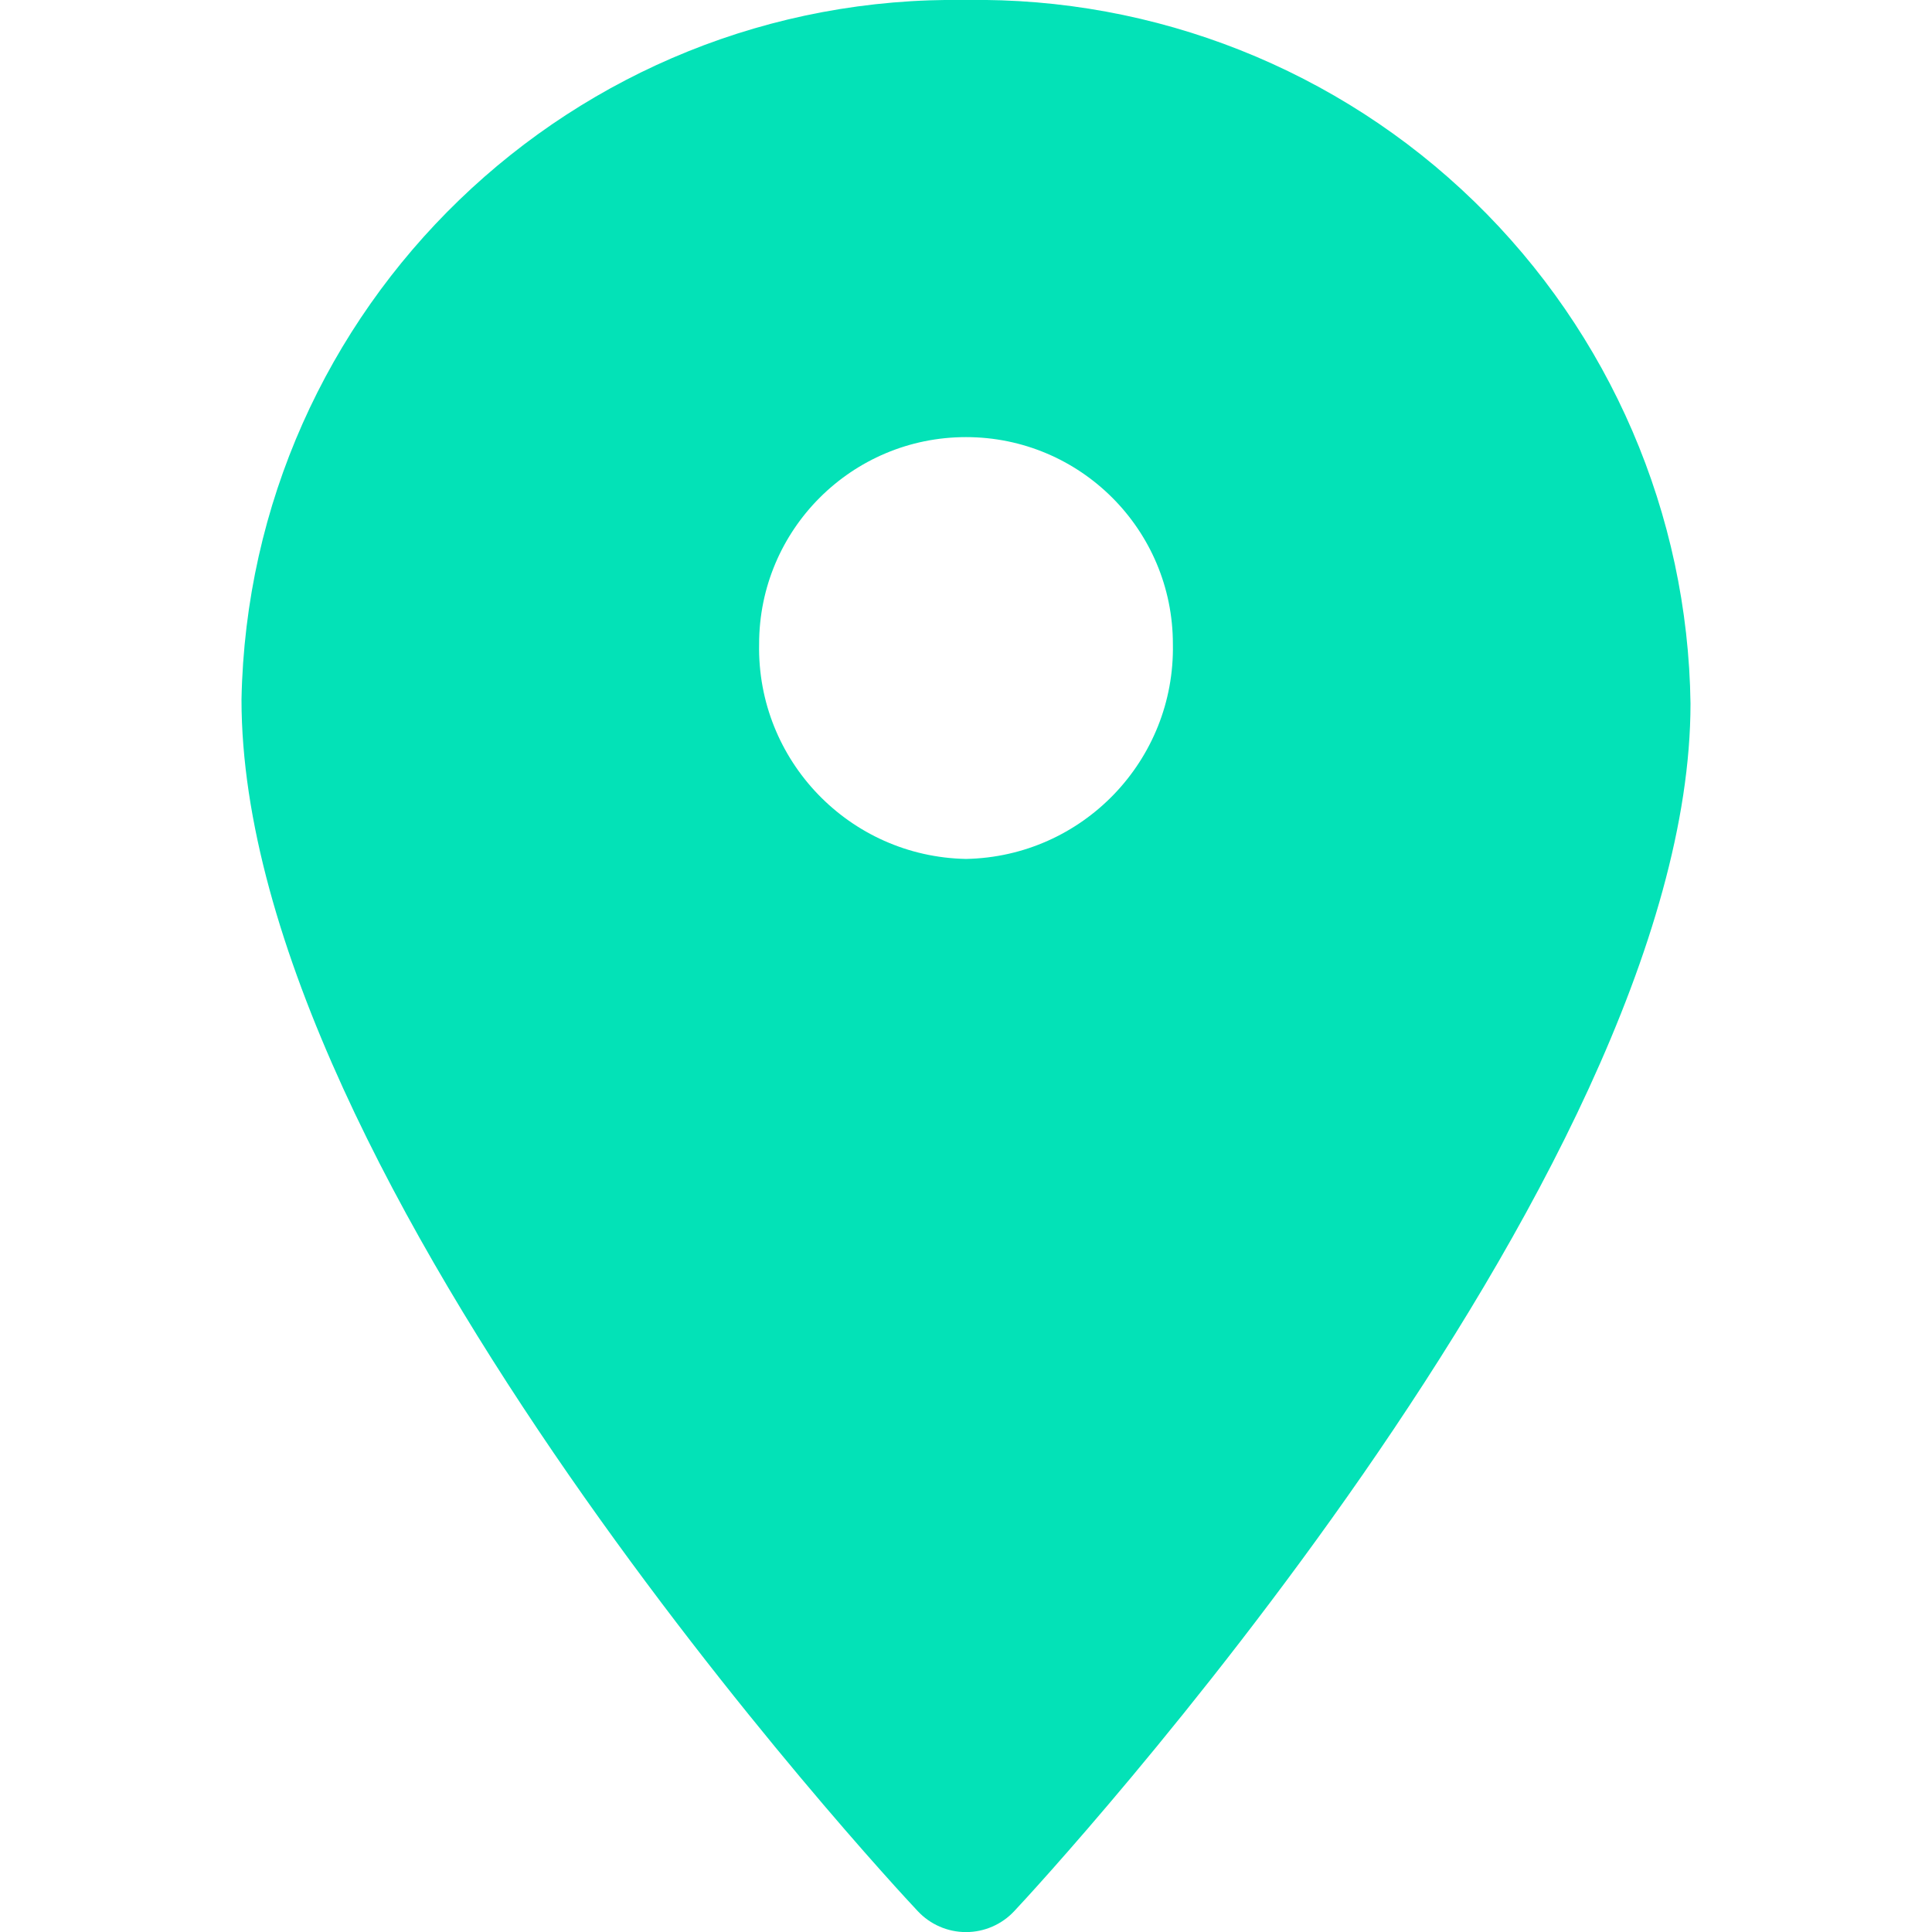
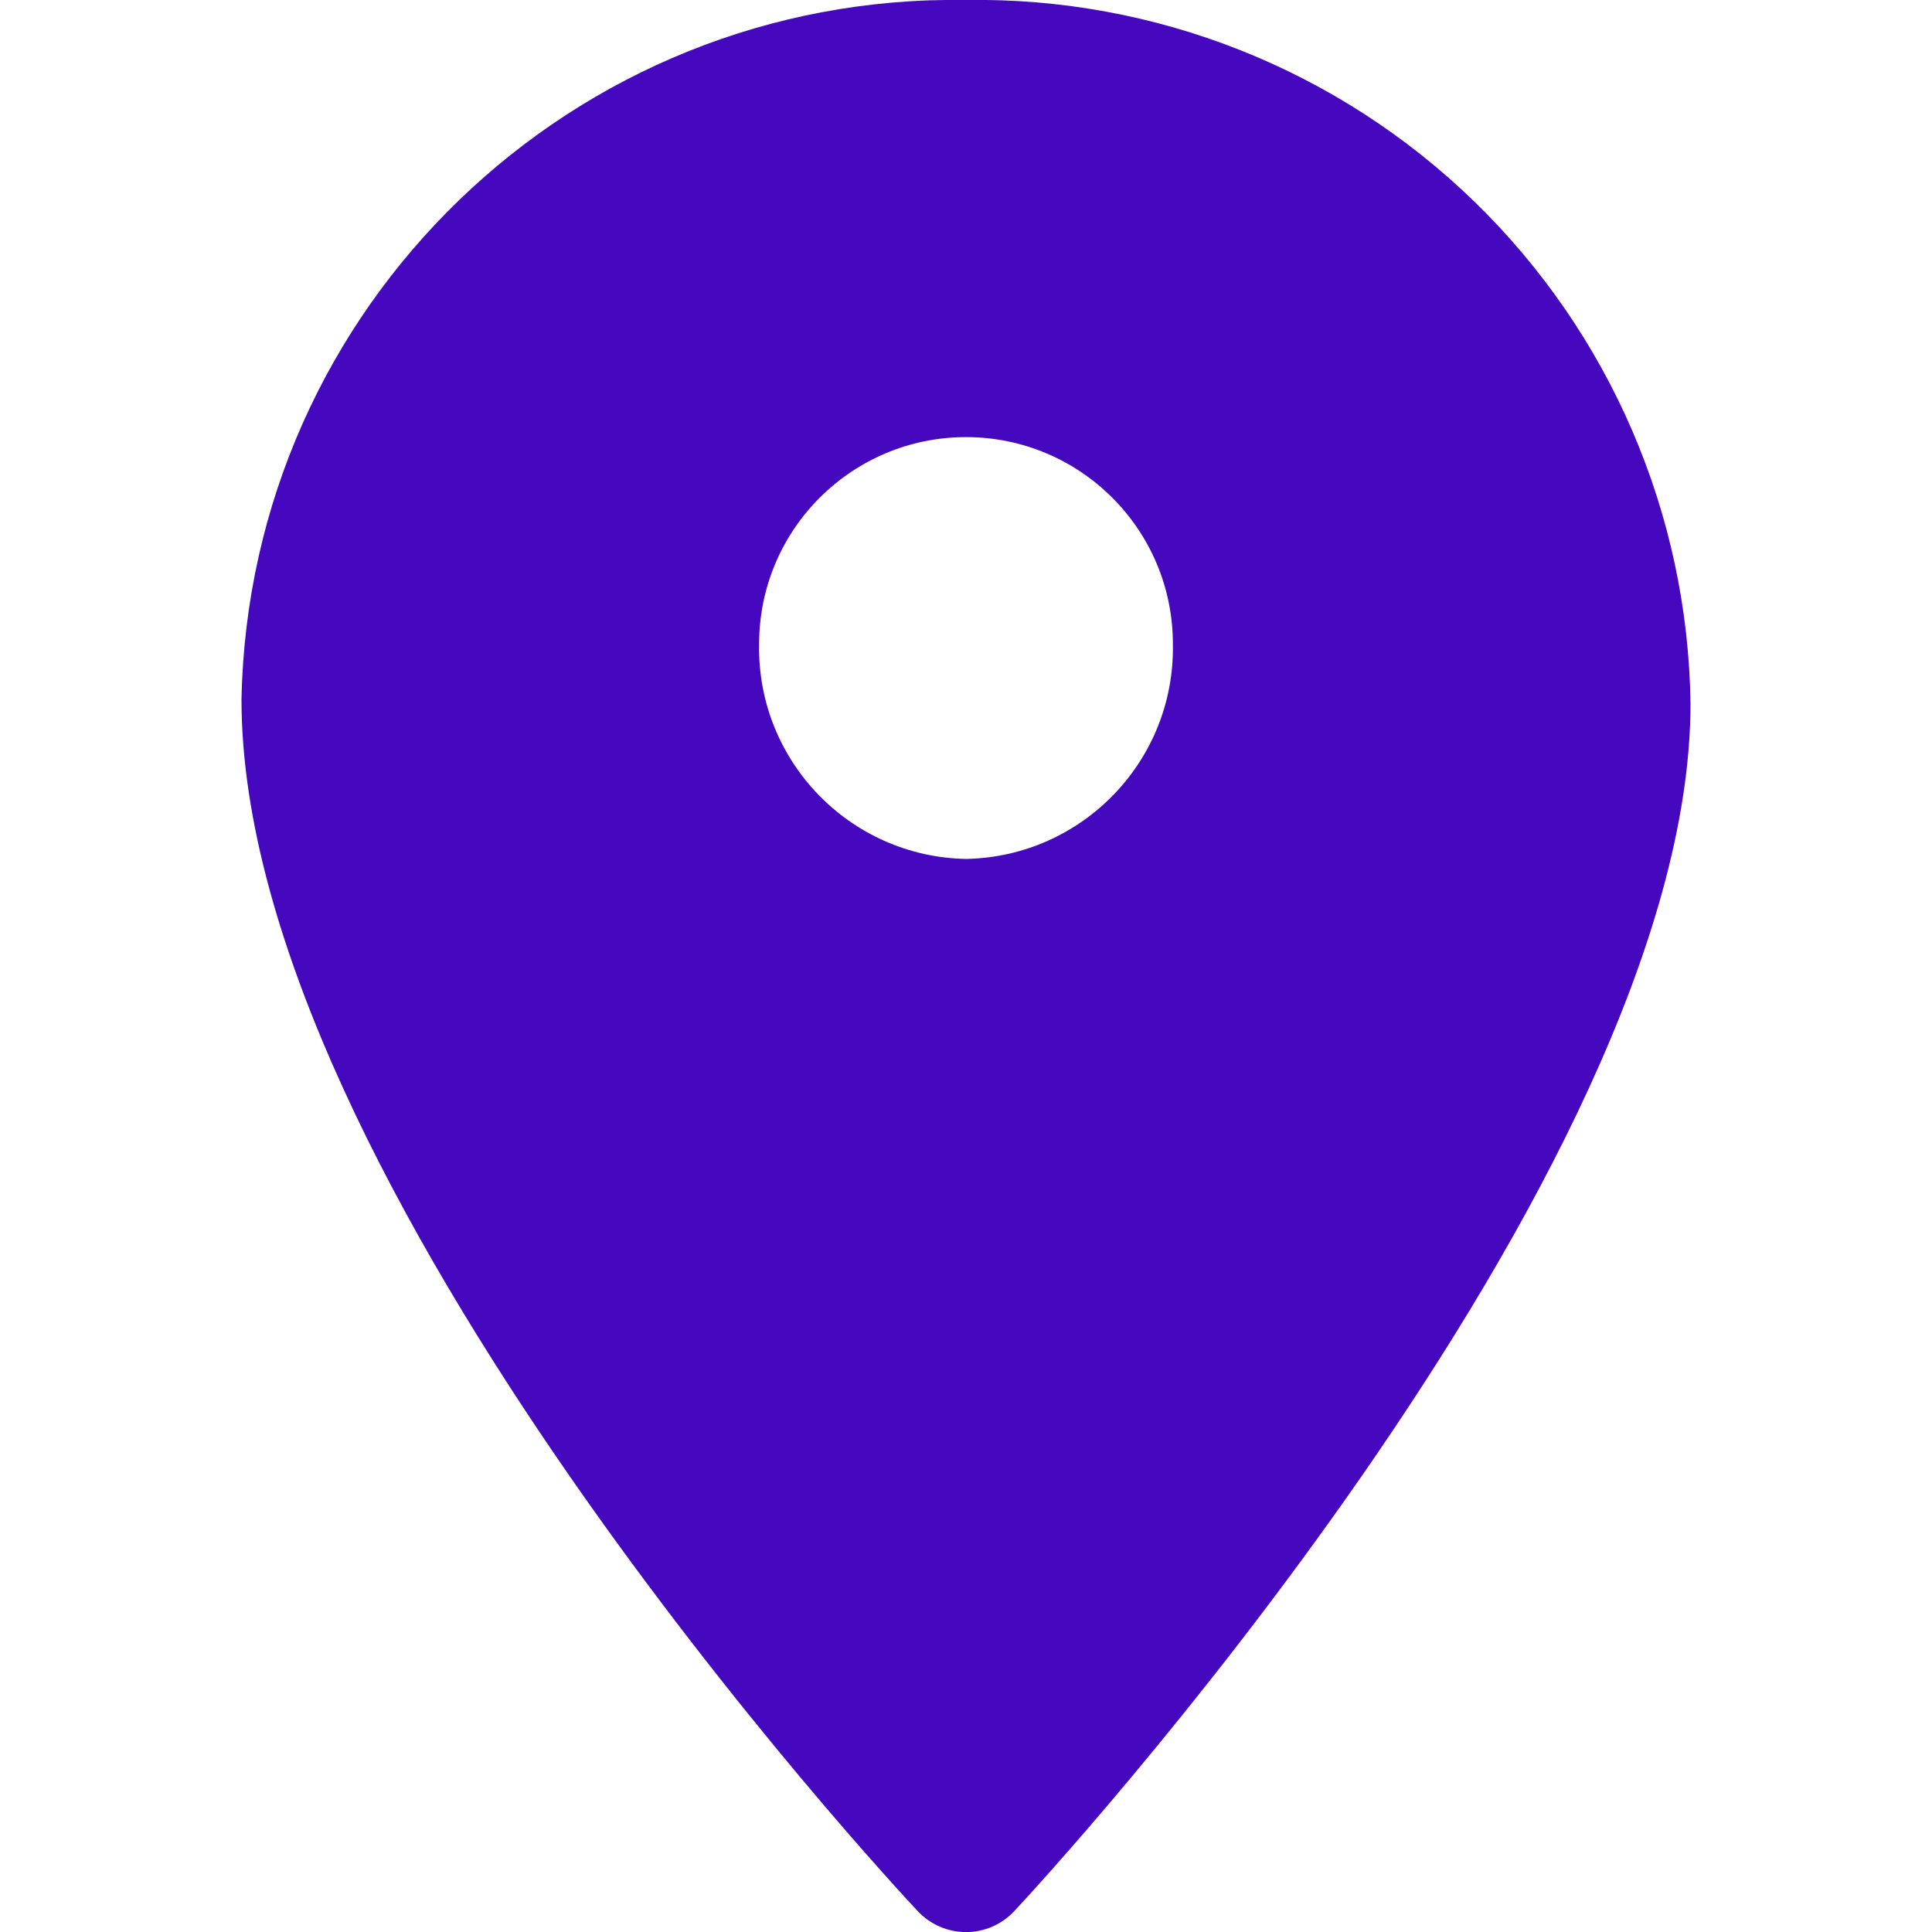
<svg xmlns="http://www.w3.org/2000/svg" viewBox="0 0 24 24">
  <defs>
-     <style>.cls-1{fill:#03e2b7;}</style>
+     <style>.cls-1{fill:#4608BF;}</style>
  </defs>
  <g id="Layer_1" data-name="Layer 1">
    <path class="cls-1" d="M12,0A8.86,8.86,0,0,0,3,8.69c0,6,8.05,14.68,8.4,15.05a.82.82,0,0,0,1.2,0c.35-.37,8.4-9.1,8.4-15A8.86,8.86,0,0,0,12,0Zm0,10.67A2.62,2.62,0,0,1,9.43,8a2.57,2.57,0,1,1,5.14,0A2.62,2.62,0,0,1,12,10.67Z" />
  </g>
</svg>
